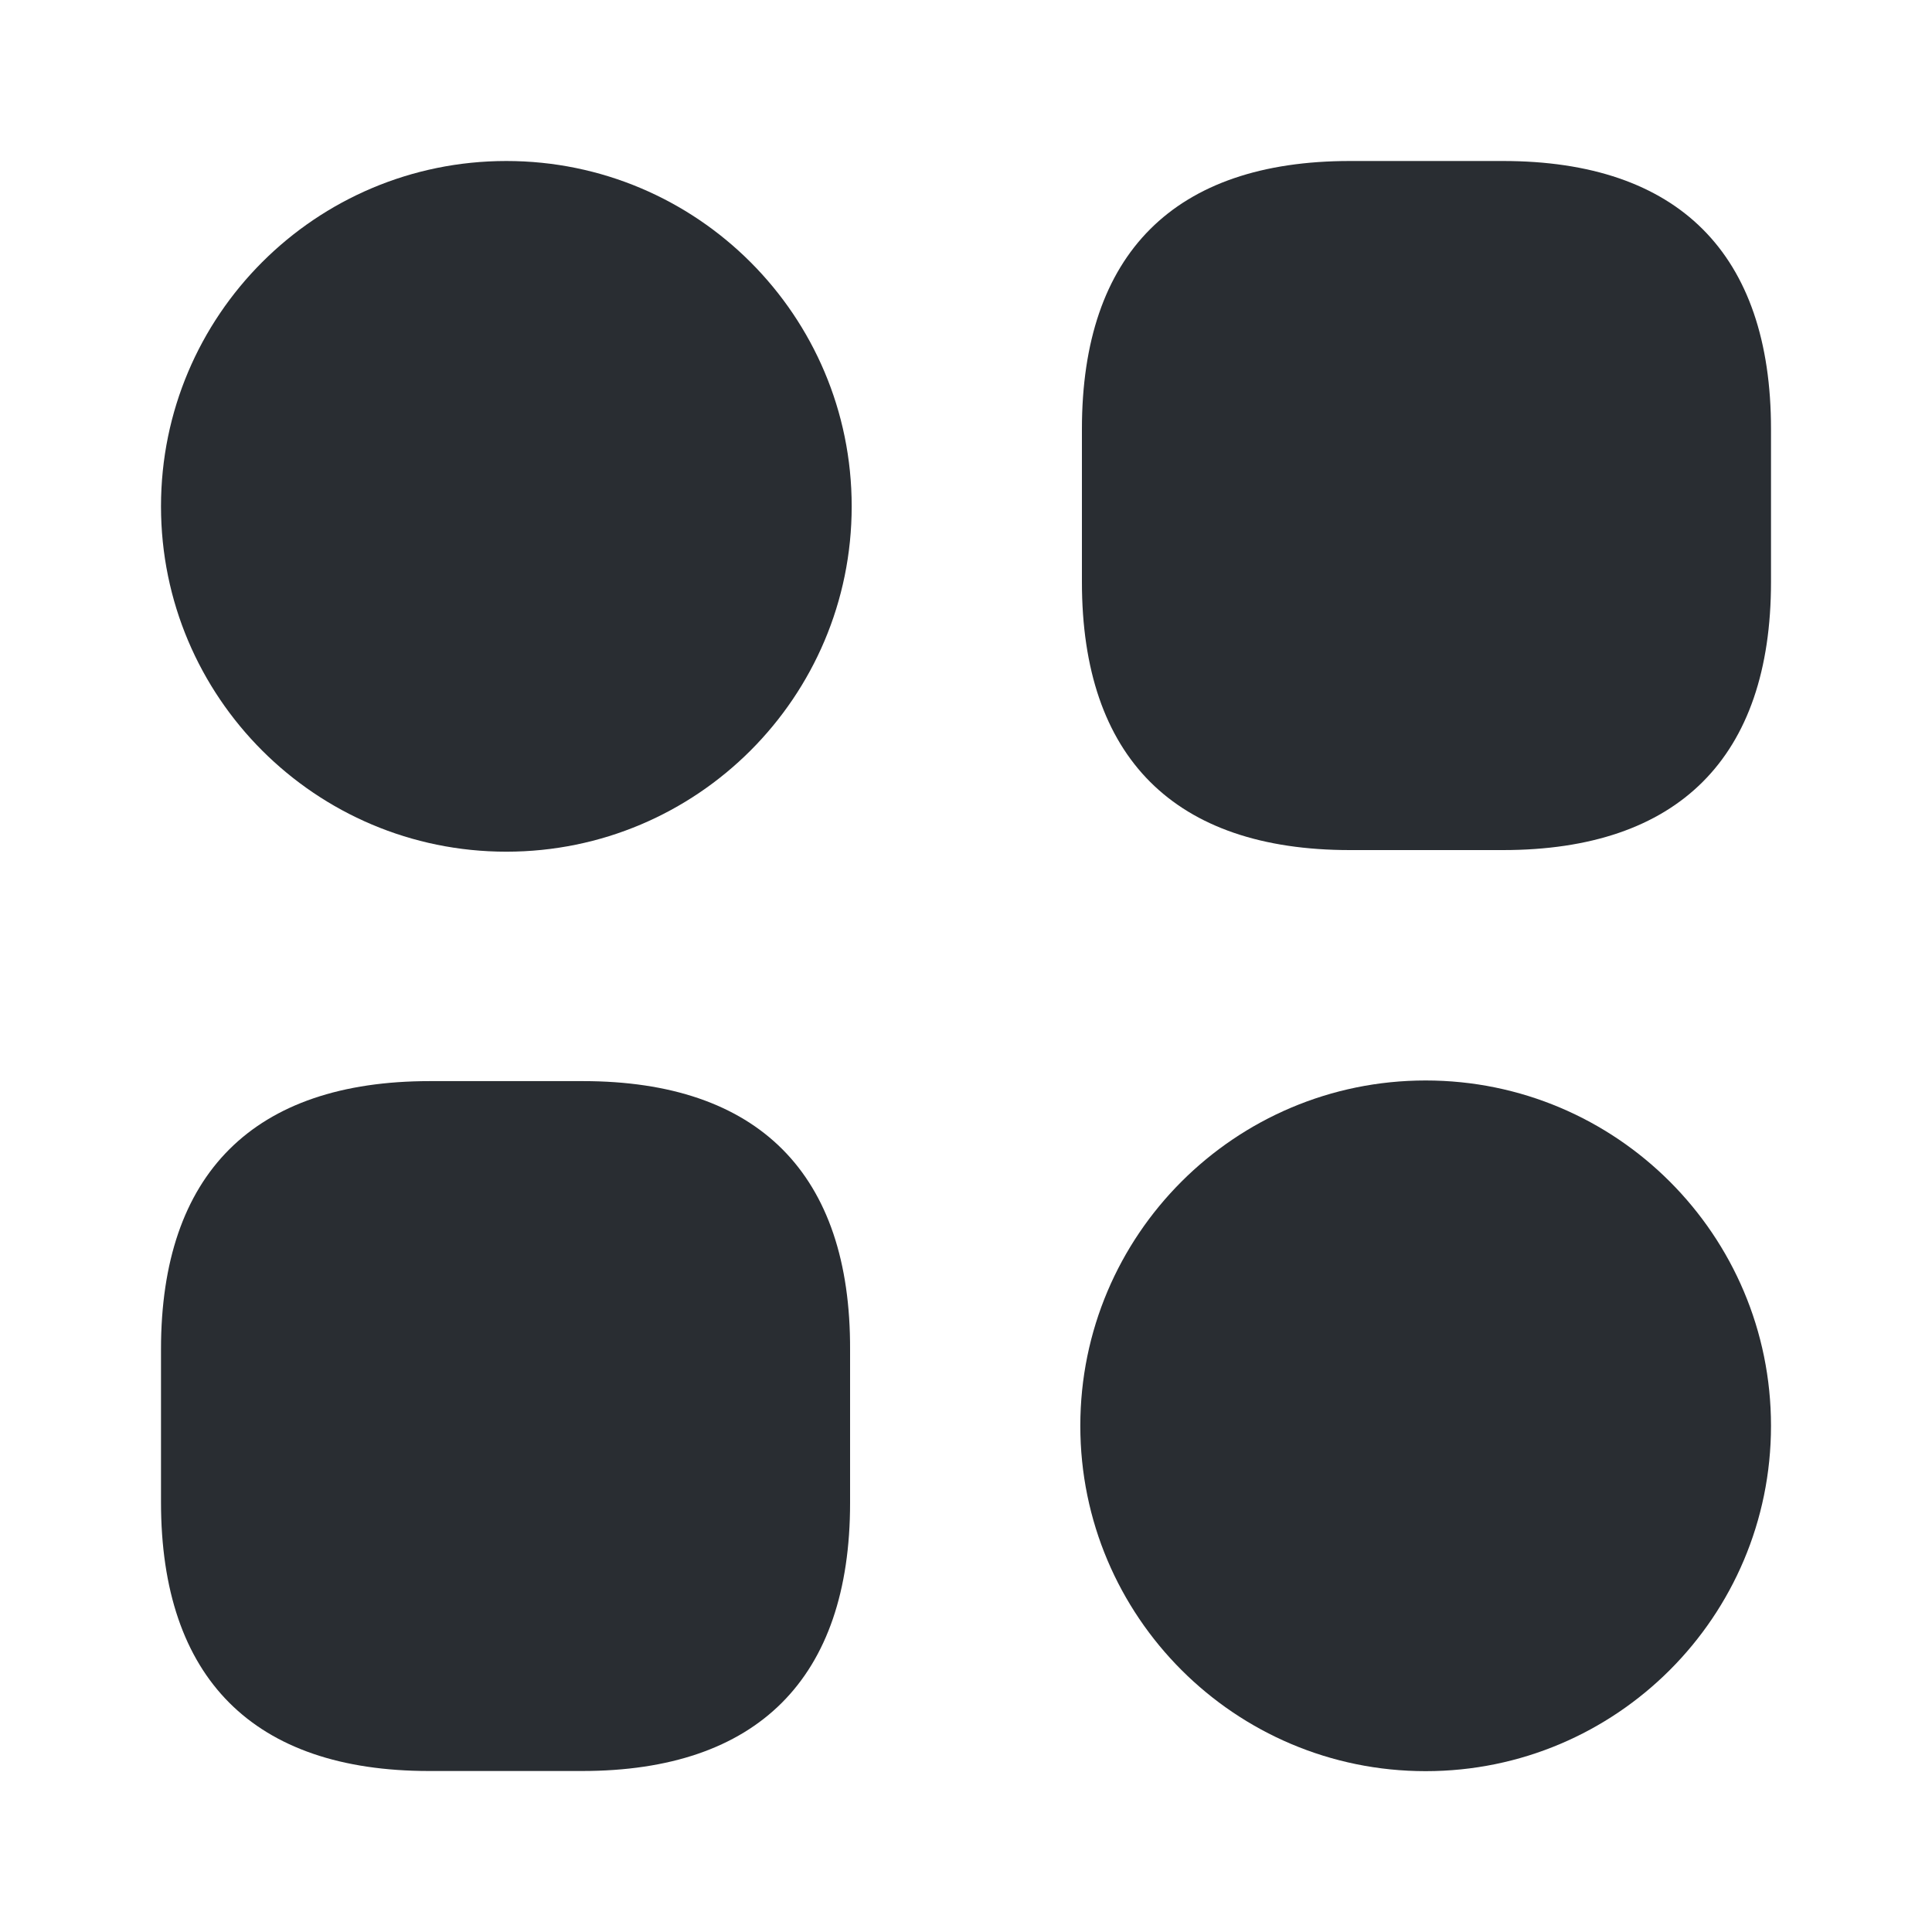
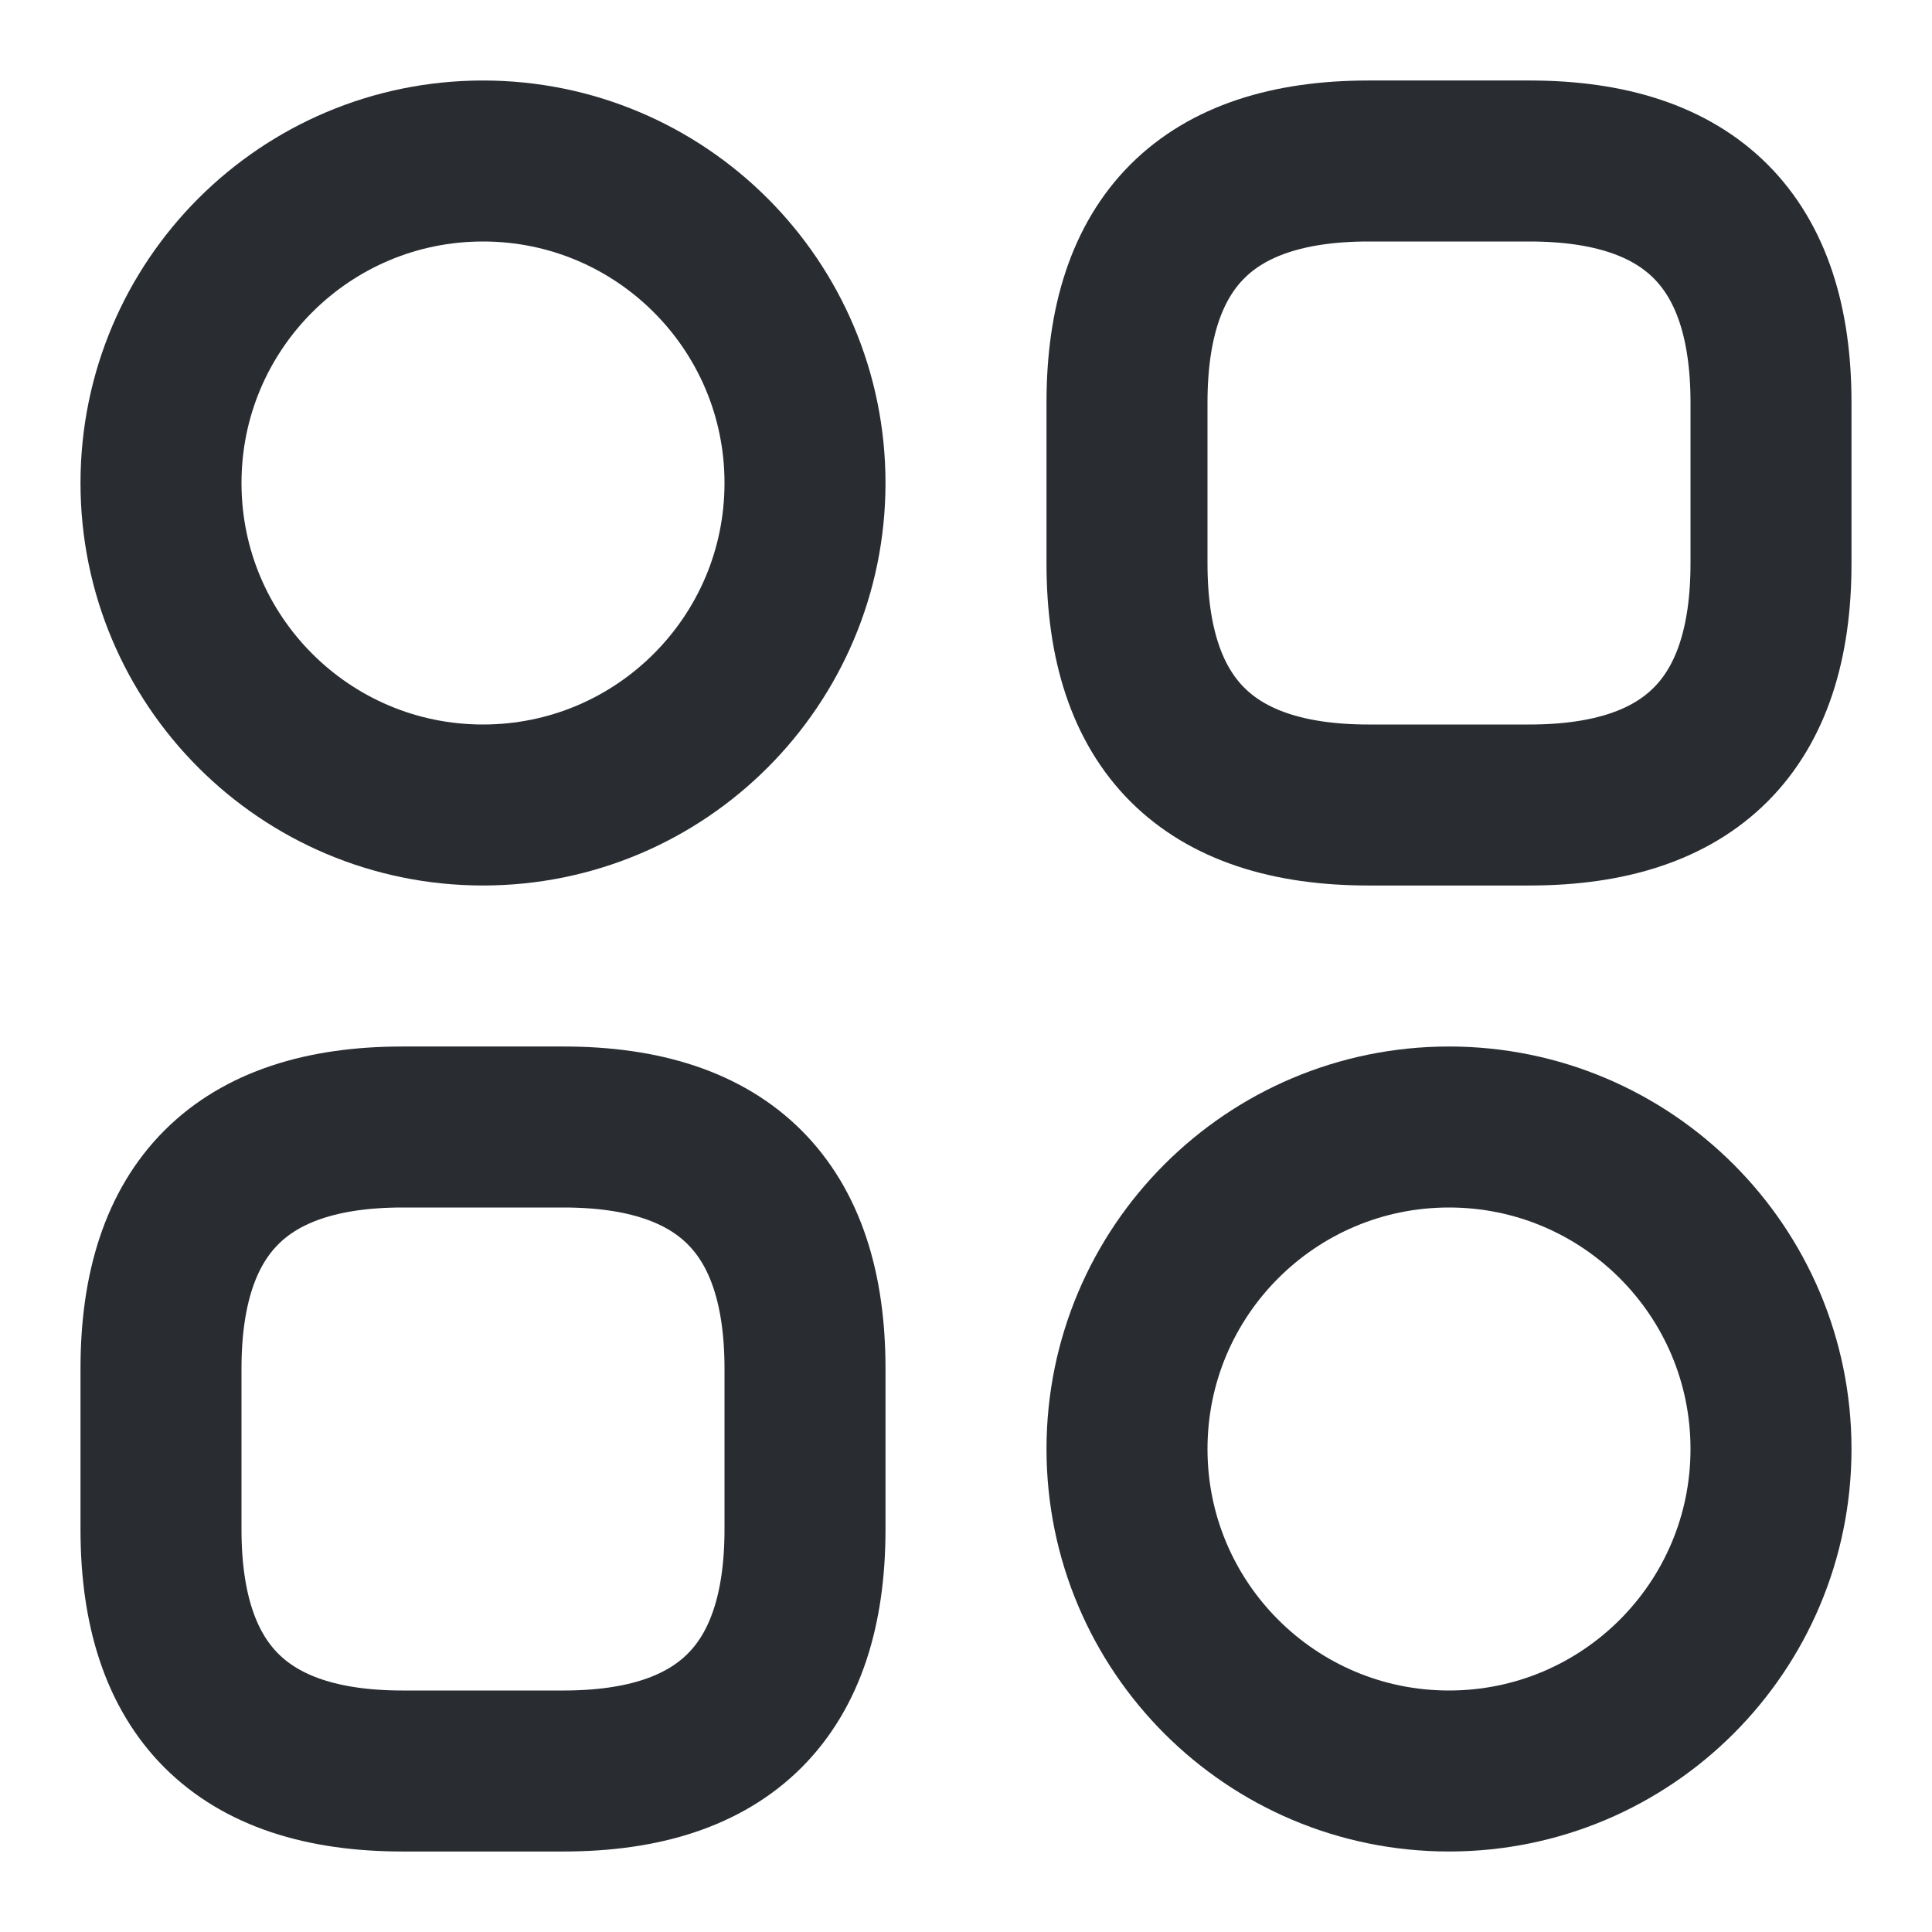
<svg xmlns="http://www.w3.org/2000/svg" width="800px" height="800px" viewBox="0 0 24 24" fill="none">
-   <path d="M18.669 2H16.77C14.589 2 13.44 3.15 13.44 5.33V7.23C13.44 9.41 14.589 10.56 16.77 10.56H18.669C20.849 10.56 22 9.41 22 7.23V5.33C22 3.15 20.849 2 18.669 2Z" fill="#292D32" />
-   <path d="M7.24 13.43H5.34C3.15 13.43 2 14.58 2 16.76V18.66C2 20.85 3.15 22 5.33 22H7.23C9.41 22 10.56 20.85 10.56 18.67V16.77C10.57 14.58 9.42 13.43 7.24 13.43Z" fill="#292D32" />
-   <path d="M6.29 10.58C8.659 10.58 10.58 8.659 10.58 6.29C10.58 3.921 8.659 2 6.29 2C3.921 2 2 3.921 2 6.29C2 8.659 3.921 10.58 6.29 10.58Z" fill="#292D32" />
-   <path d="M17.71 22.002C20.079 22.002 22 20.081 22 17.712C22 15.343 20.079 13.422 17.71 13.422C15.341 13.422 13.42 15.343 13.42 17.712C13.42 20.081 15.341 22.002 17.71 22.002Z" fill="#292D32" />
+   <path d="M17 10H19C21 10 22 9 22 7V5C22 3 21 2 19 2H17C15 2 14 3 14 5V7C14 9 15 10 17 10Z" stroke="#292D32" stroke-width="2" stroke-miterlimit="10" stroke-linecap="round" stroke-linejoin="round" />
+   <path d="M5 22H7C9 22 10 21 10 19V17C10 15 9 14 7 14H5C3 14 2 15 2 17V19C2 21 3 22 5 22Z" stroke="#292D32" stroke-width="2" stroke-miterlimit="10" stroke-linecap="round" stroke-linejoin="round" />
+   <path d="M6 10C8.209 10 10 8.209 10 6C10 3.791 8.209 2 6 2C3.791 2 2 3.791 2 6C2 8.209 3.791 10 6 10Z" stroke="#292D32" stroke-width="2" stroke-miterlimit="10" stroke-linecap="round" stroke-linejoin="round" />
+   <path d="M18 22C20.209 22 22 20.209 22 18C22 15.791 20.209 14 18 14C15.791 14 14 15.791 14 18C14 20.209 15.791 22 18 22Z" stroke="#292D32" stroke-width="2" stroke-miterlimit="10" stroke-linecap="round" stroke-linejoin="round" />
</svg>
